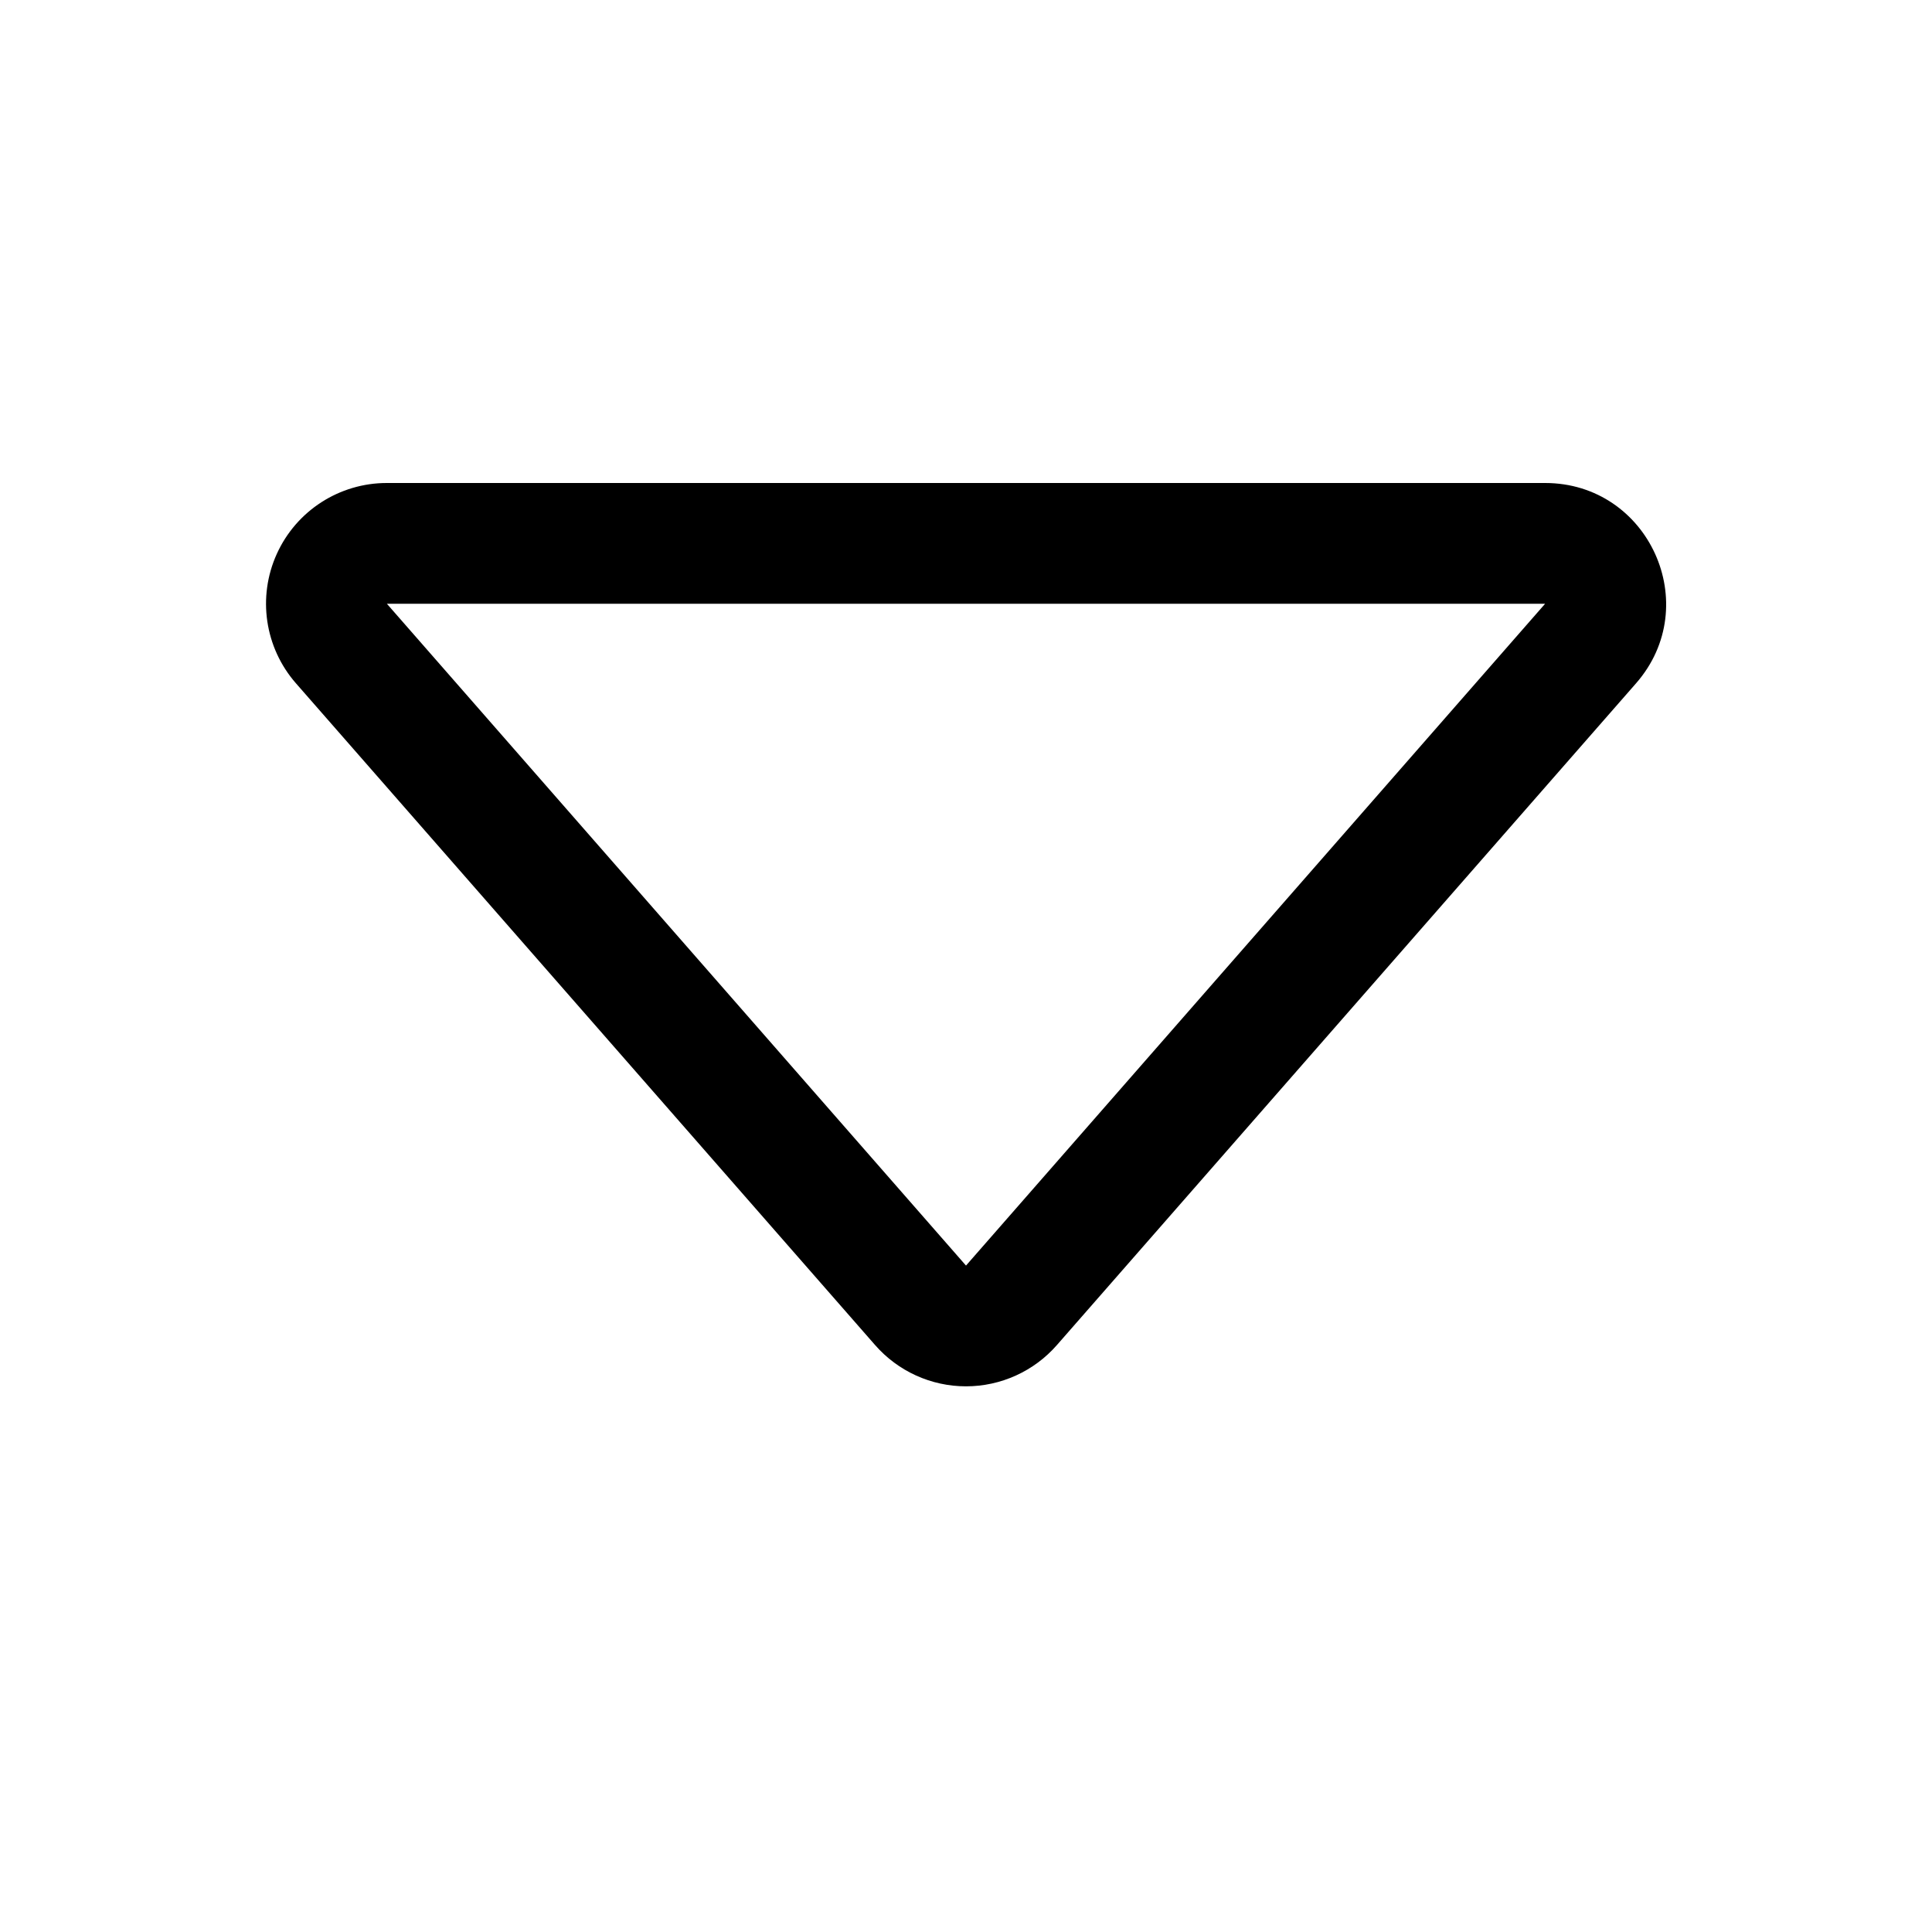
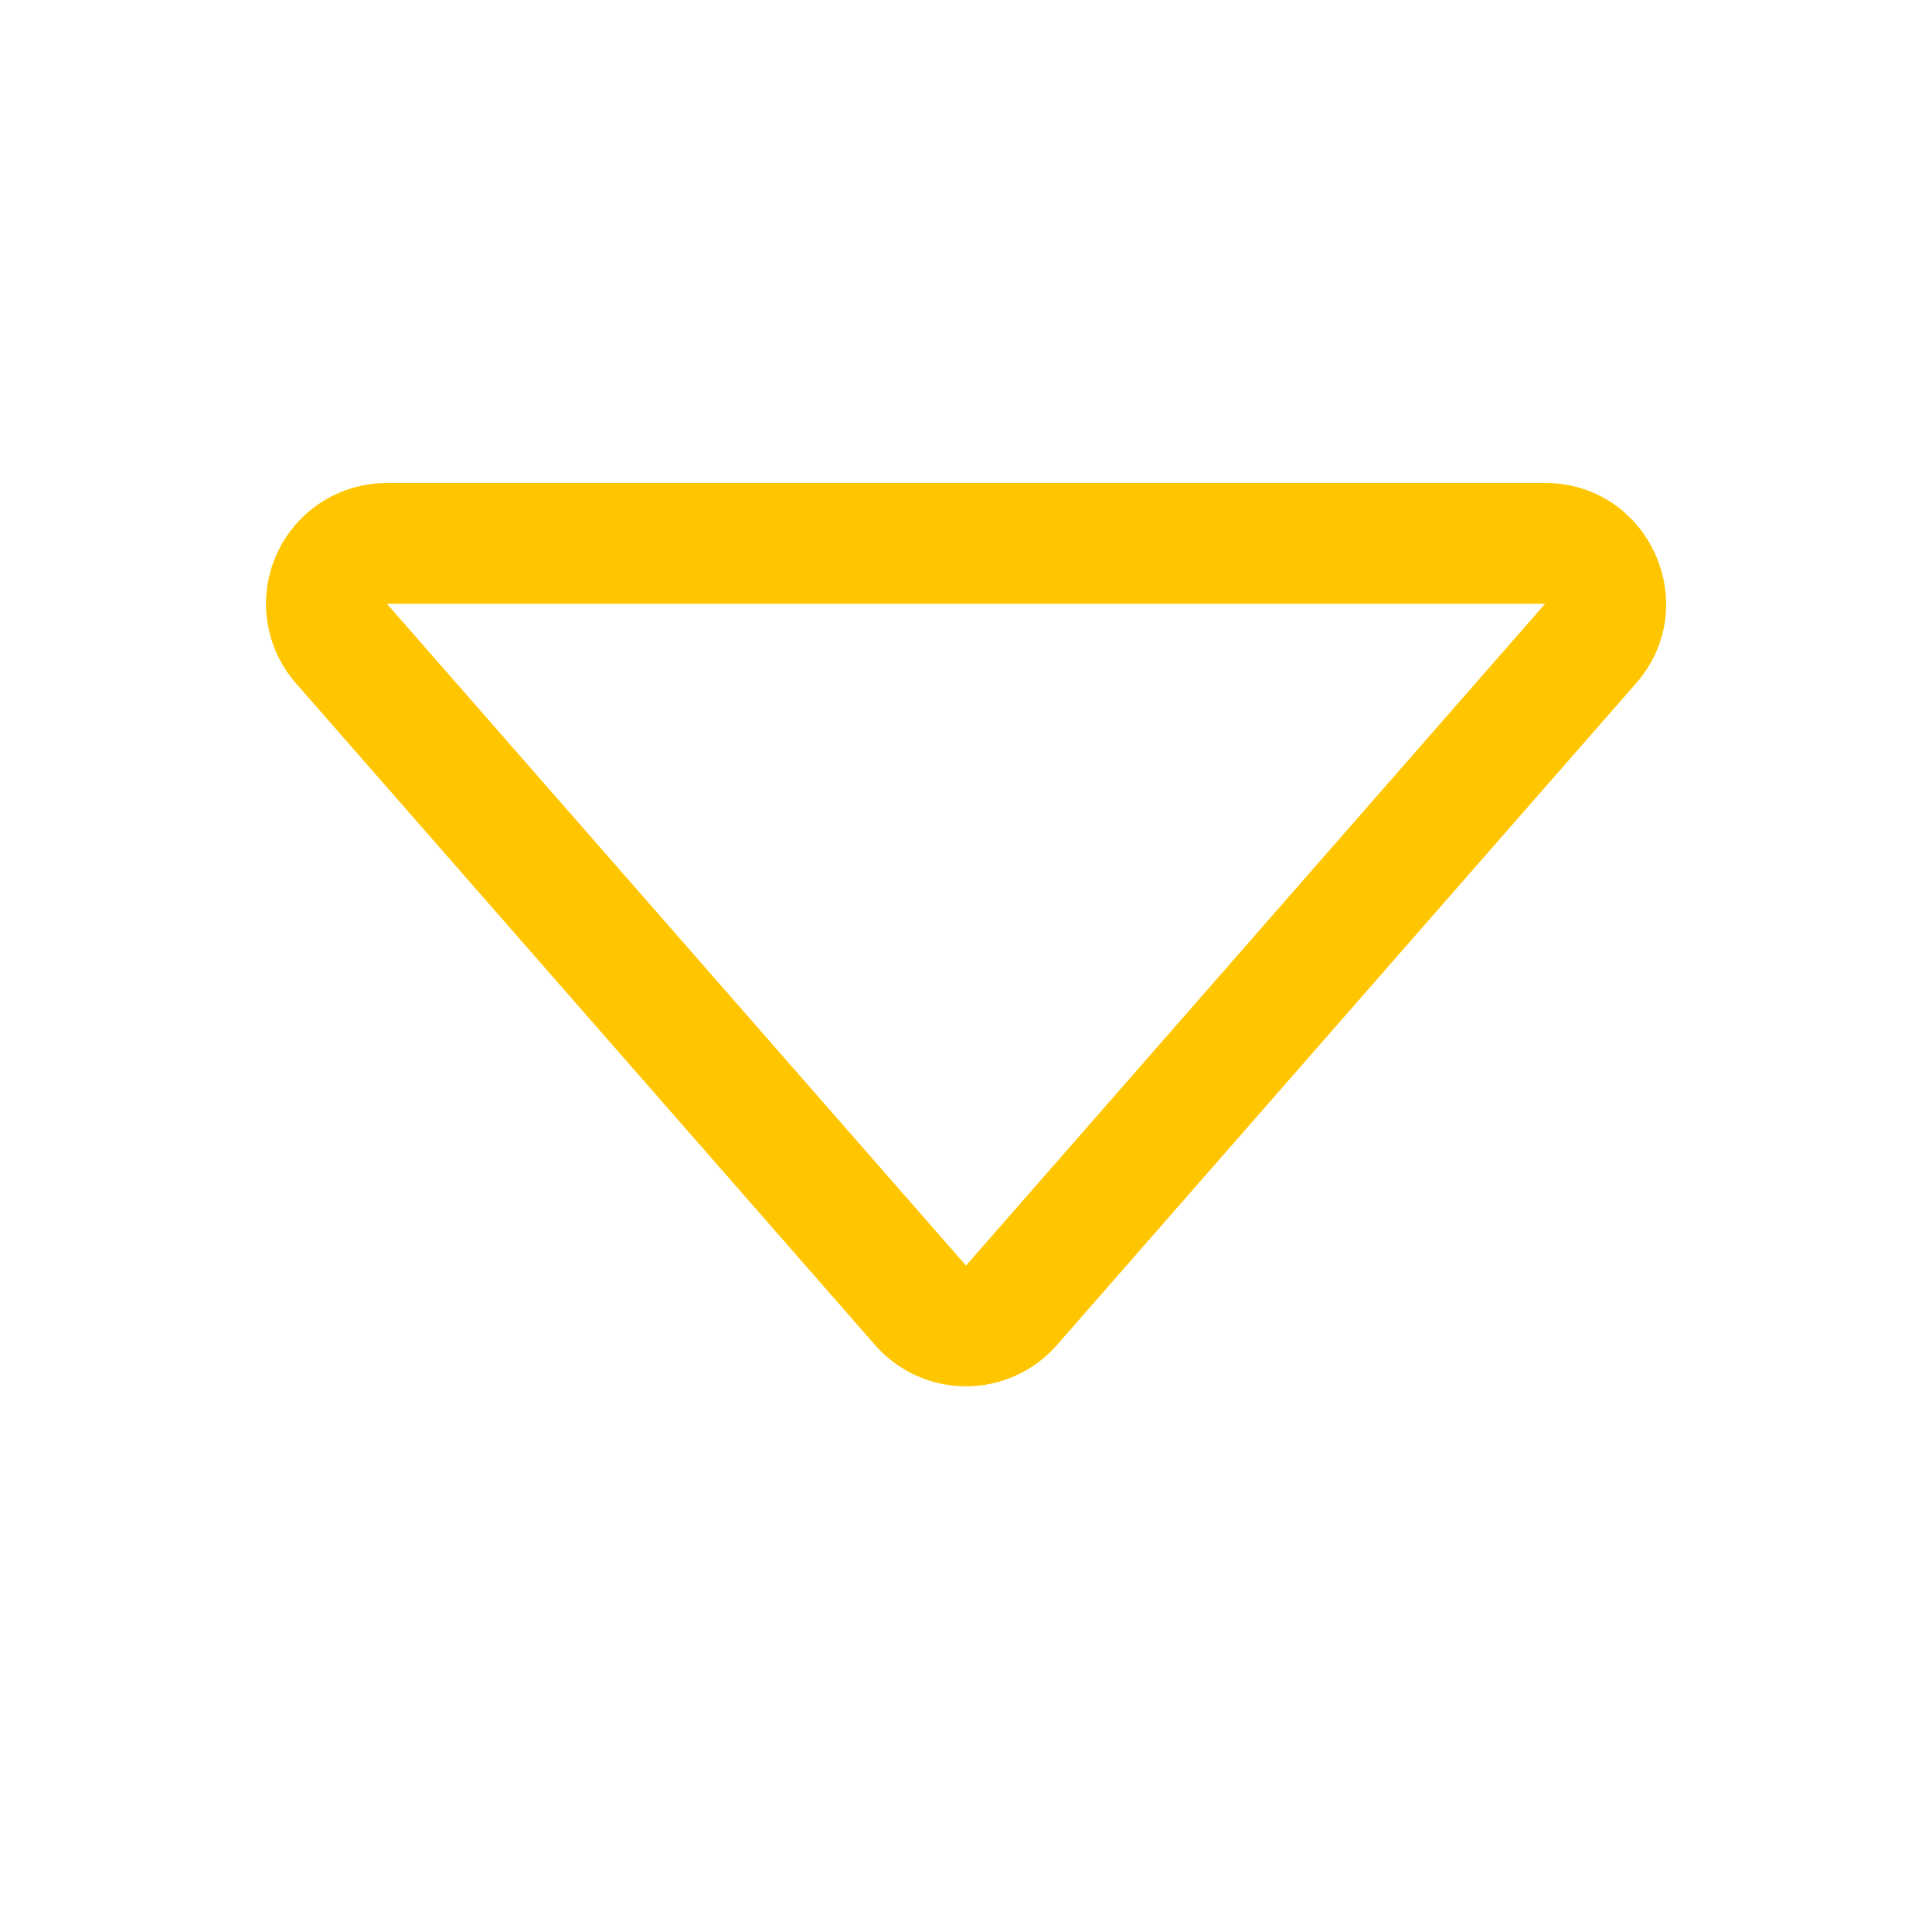
- <svg xmlns="http://www.w3.org/2000/svg" width="16" height="16" fill="currentColor" class="bi bi-caret-down" viewBox="0 0 16 16">
+ <svg xmlns="http://www.w3.org/2000/svg" width="16" height="16" fill="#ffc600" class="bi bi-caret-down" viewBox="0 0 16 16">
  <path d="M3.204 5h9.592L8 10.481 3.204 5zm-.753.659 4.796 5.48a1 1 0 0 0 1.506 0l4.796-5.48c.566-.647.106-1.659-.753-1.659H3.204a1 1 0 0 0-.753 1.659z" />
</svg>
